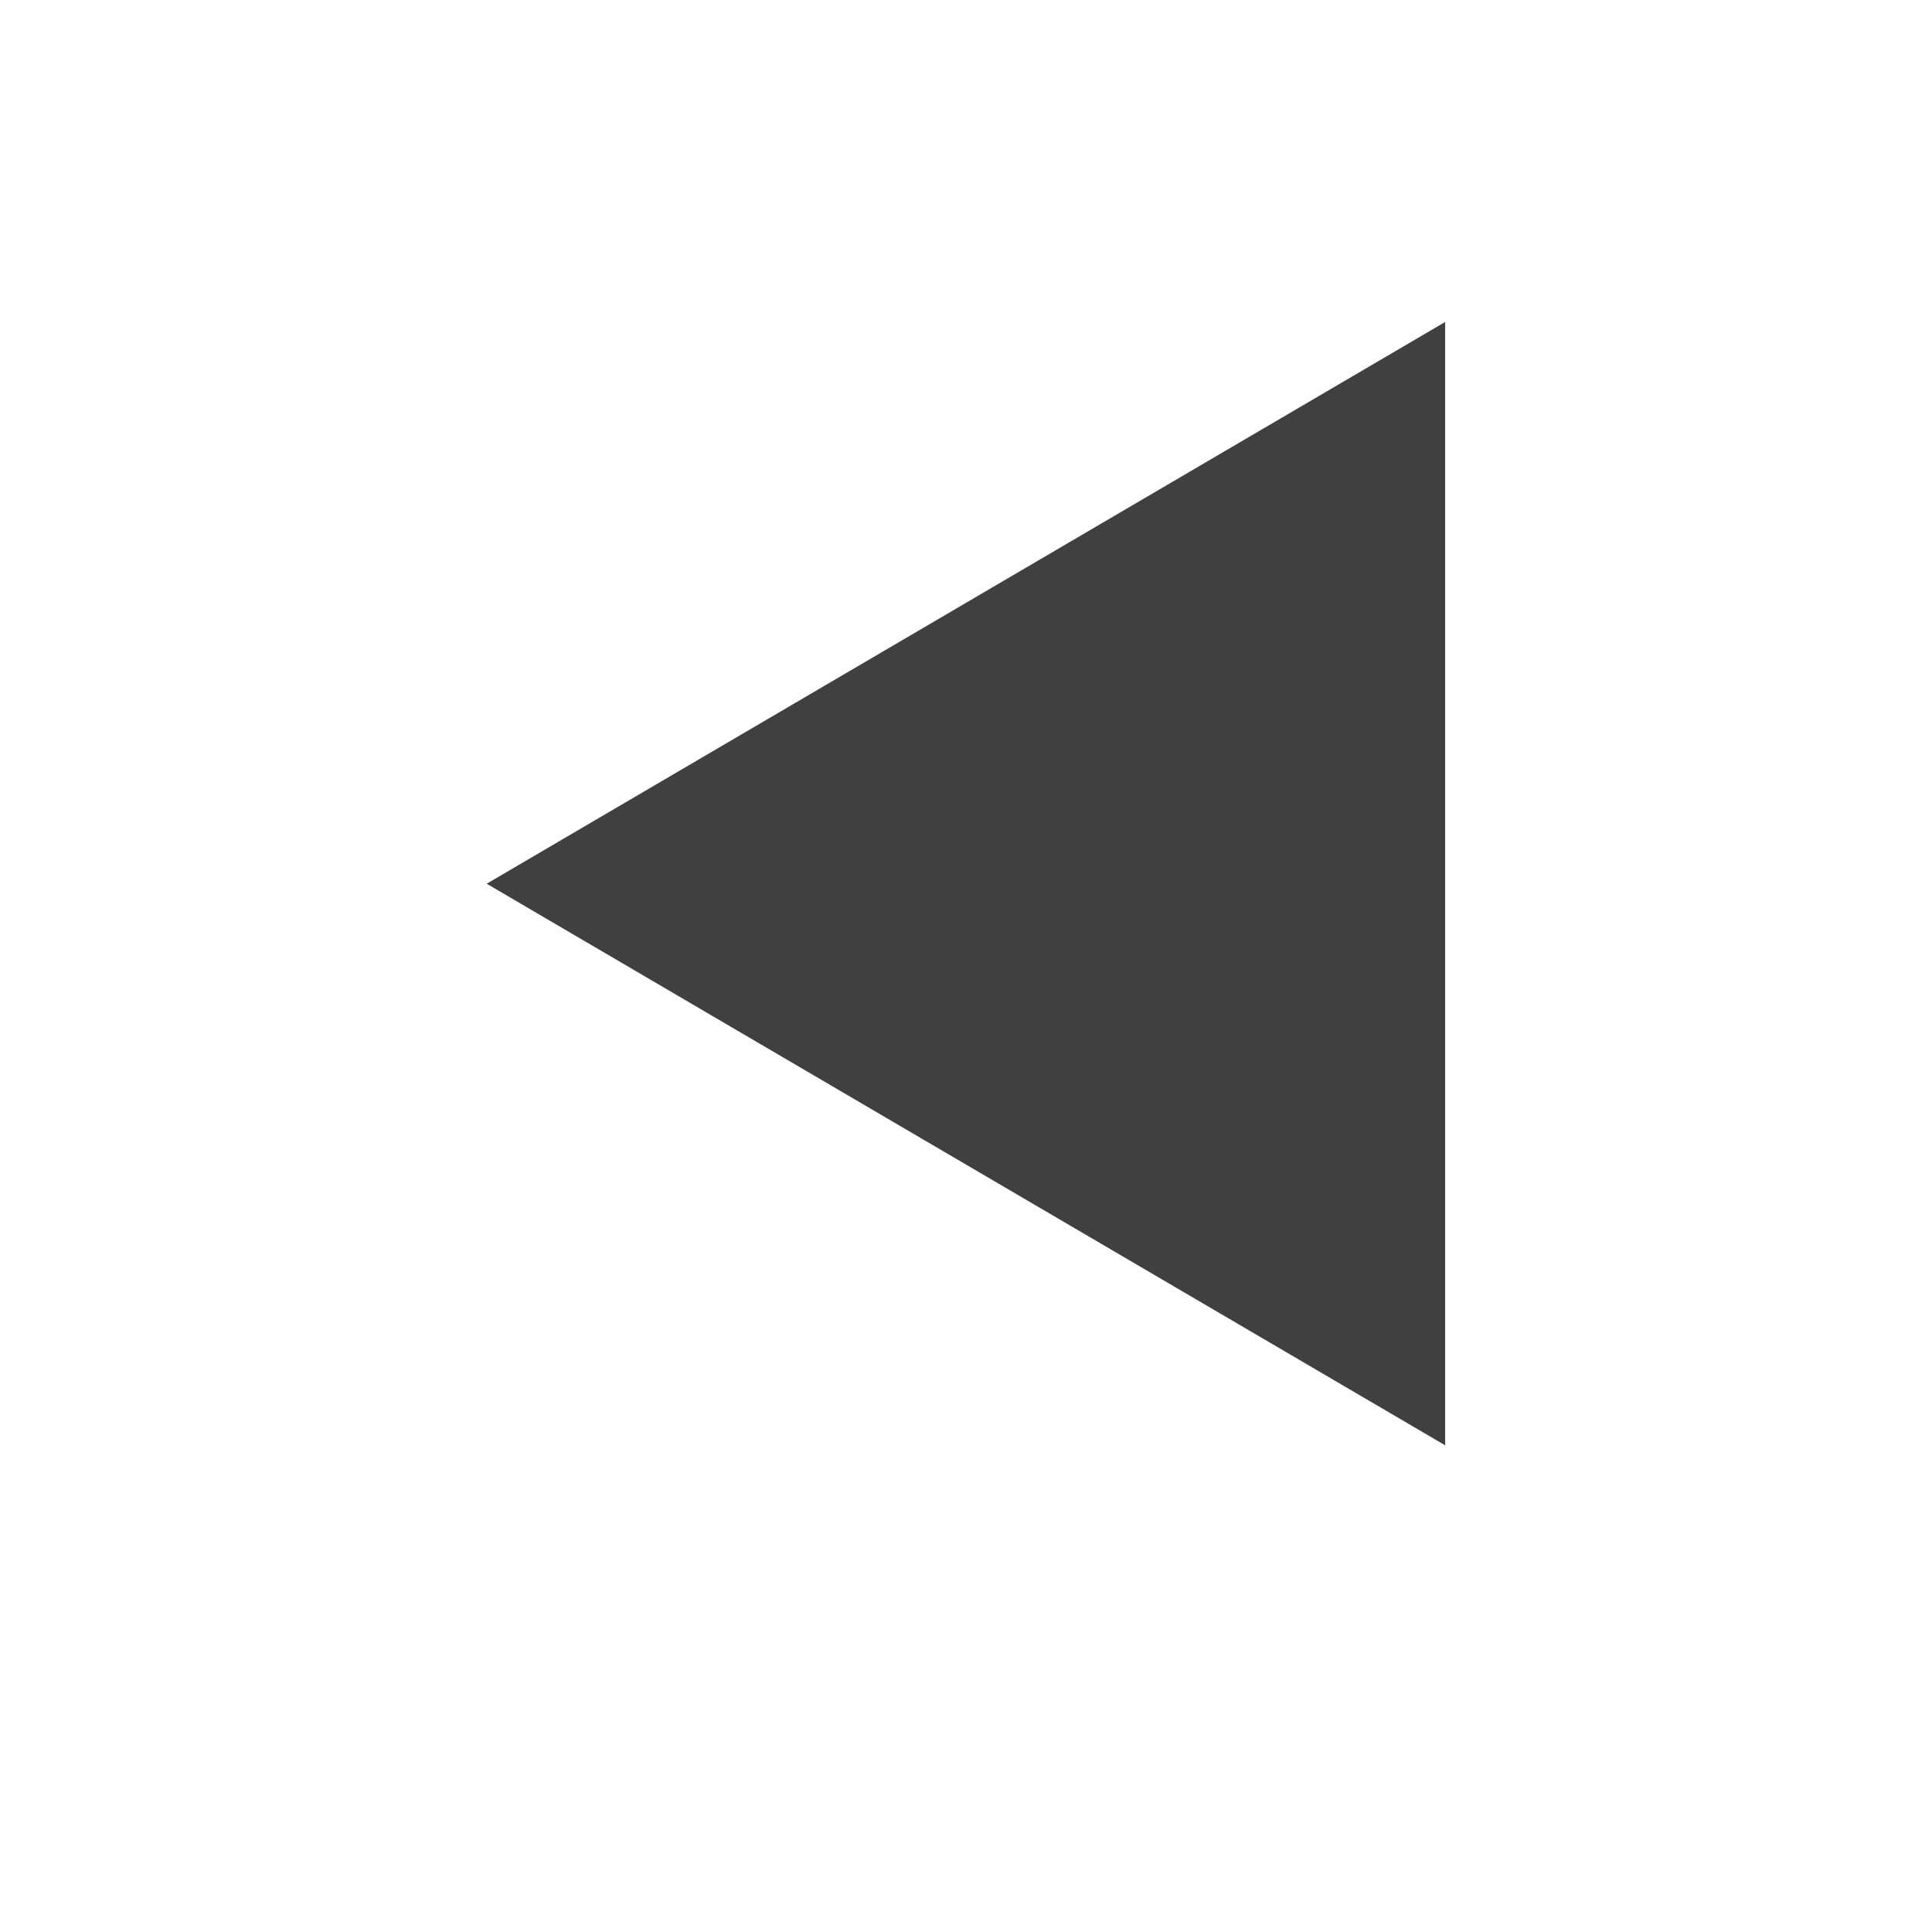
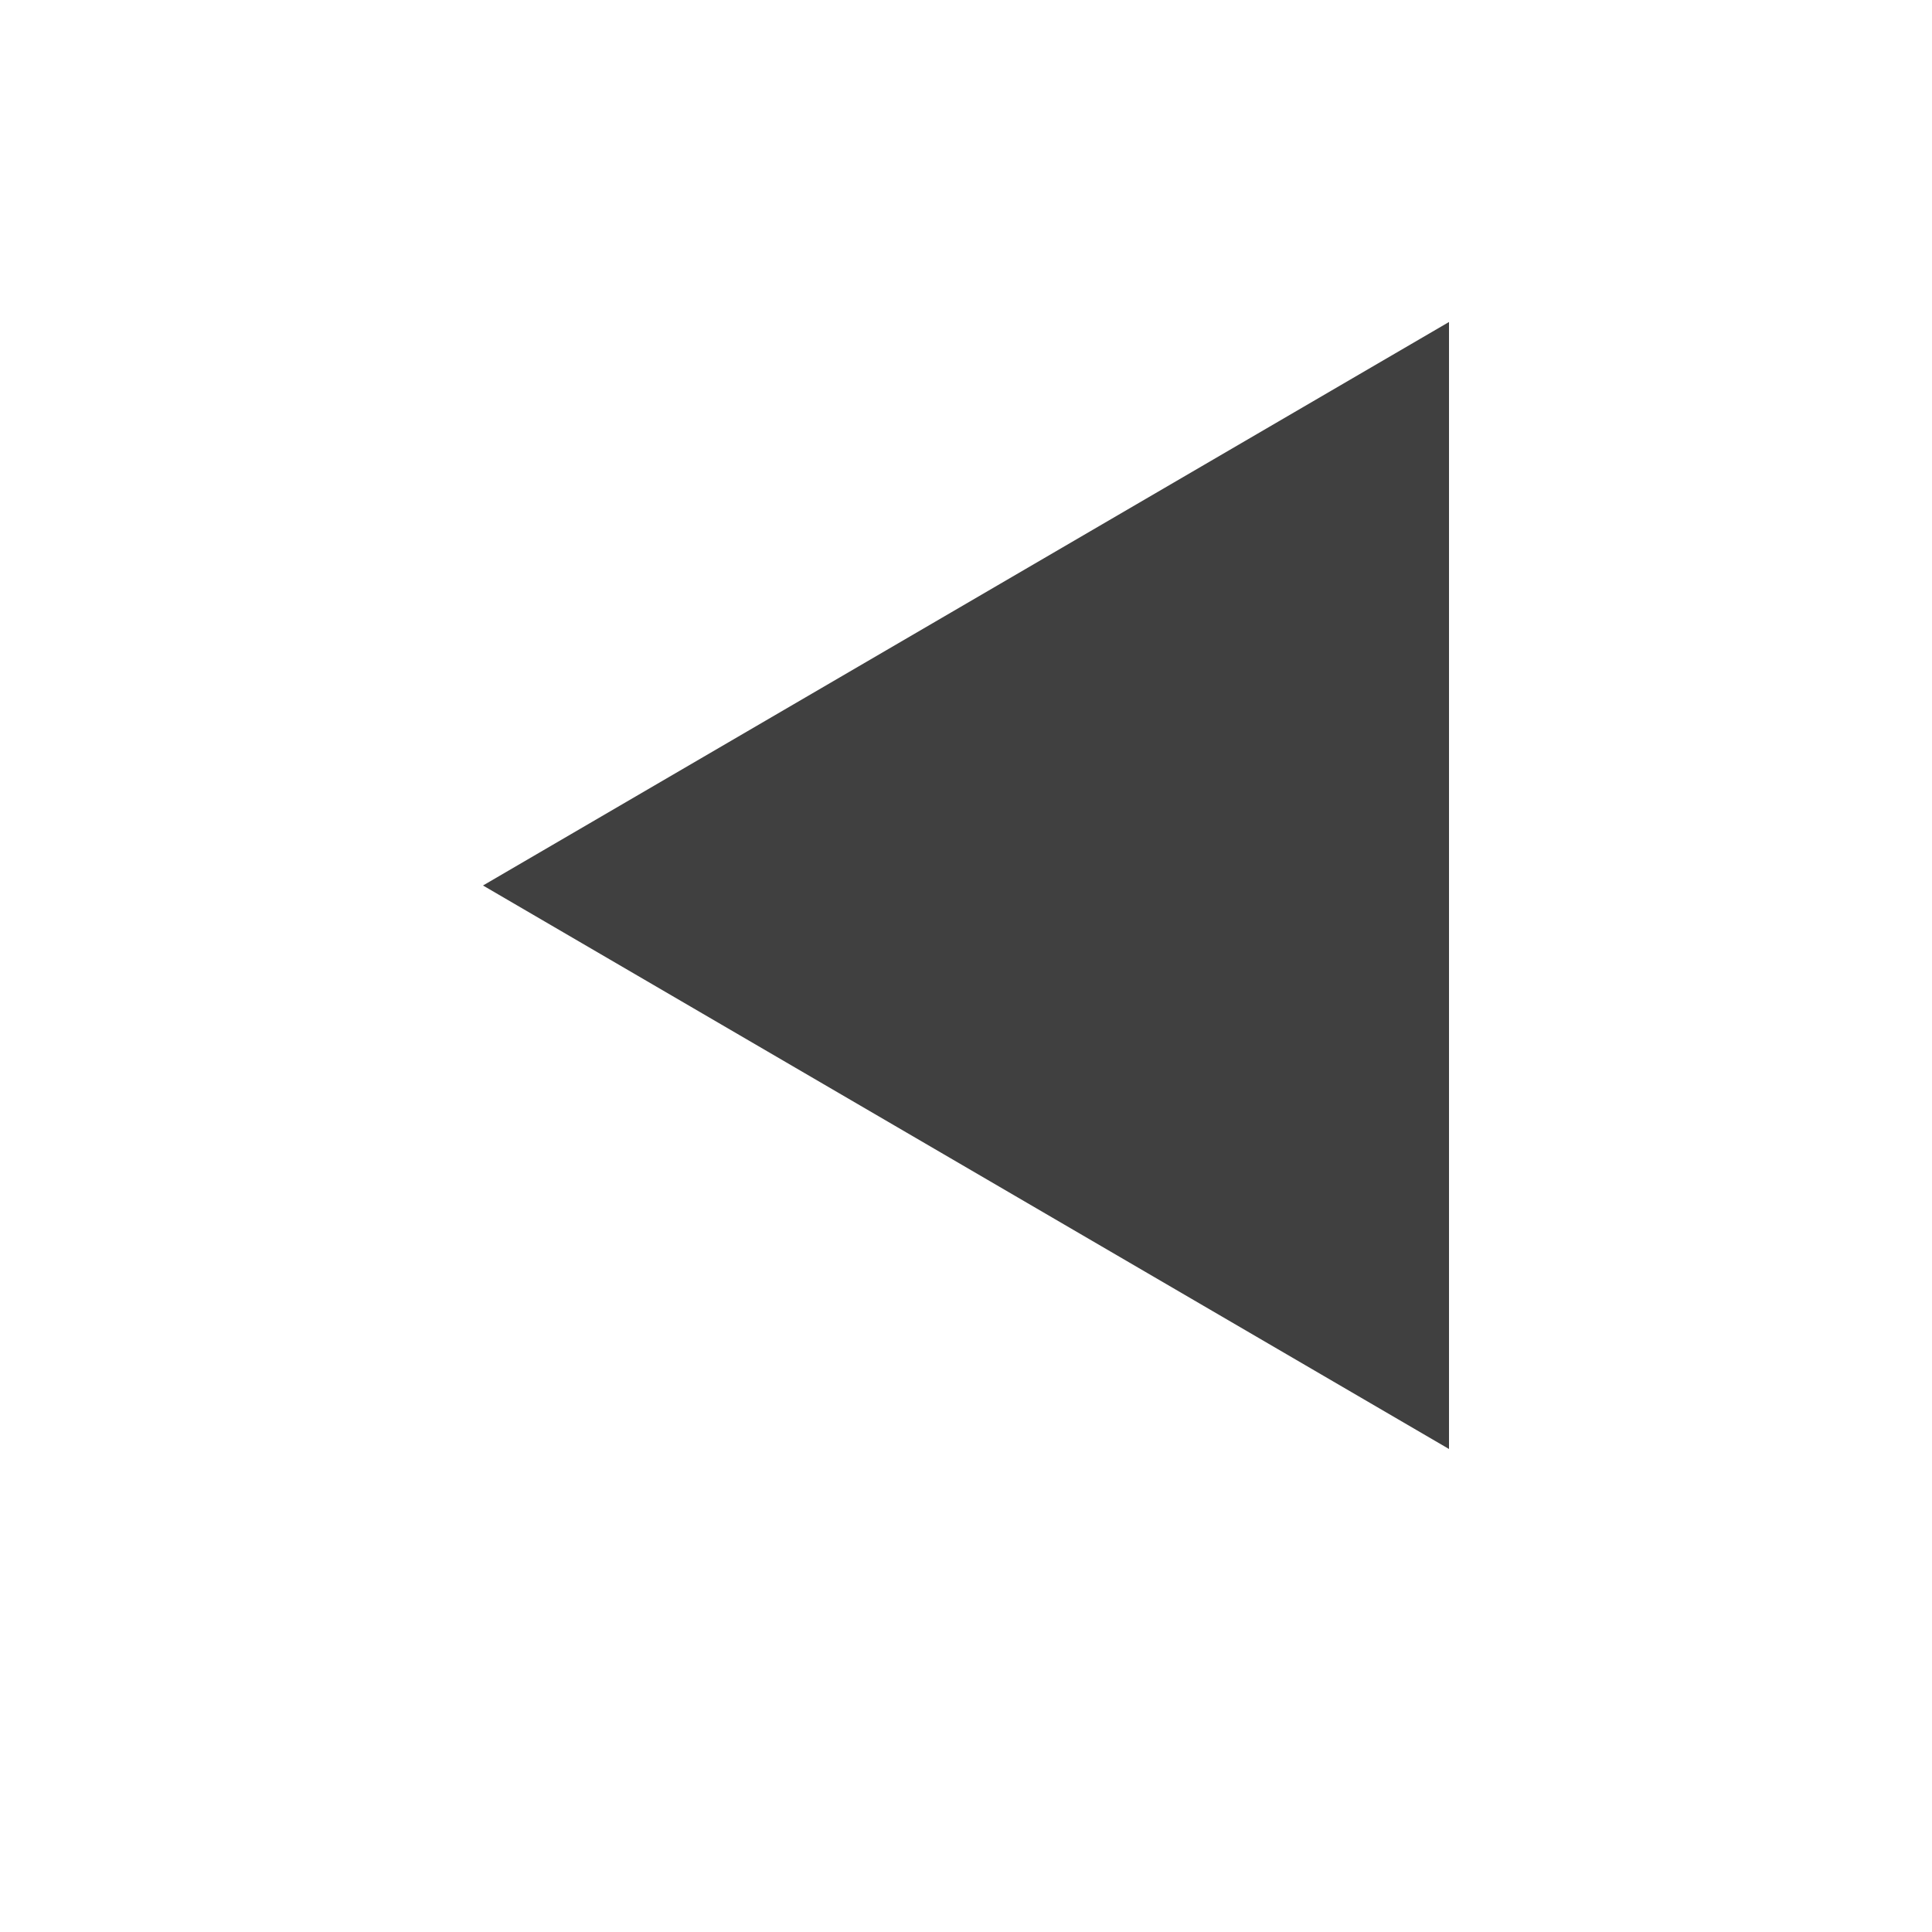
- <svg xmlns="http://www.w3.org/2000/svg" version="1.1" x="0px" y="0px" width="12px" height="12px" viewBox="0 0 12 12" style="enable-background:new 0 0 12 12;" xml:space="preserve">
+ <svg xmlns="http://www.w3.org/2000/svg" version="1.1" x="0px" y="0px" width="12px" height="12px" viewBox="0 0 12 12">
  <g id="rtl" opacity="0.75">
-     <path d="M3.023,5.489 L8.976,8.977 L8.976,2 z" fill="#000000" id="arrow" />
+     <path id="arrow" d="M3,5.5 L9,9 L9,2 z" />
  </g>
</svg>
